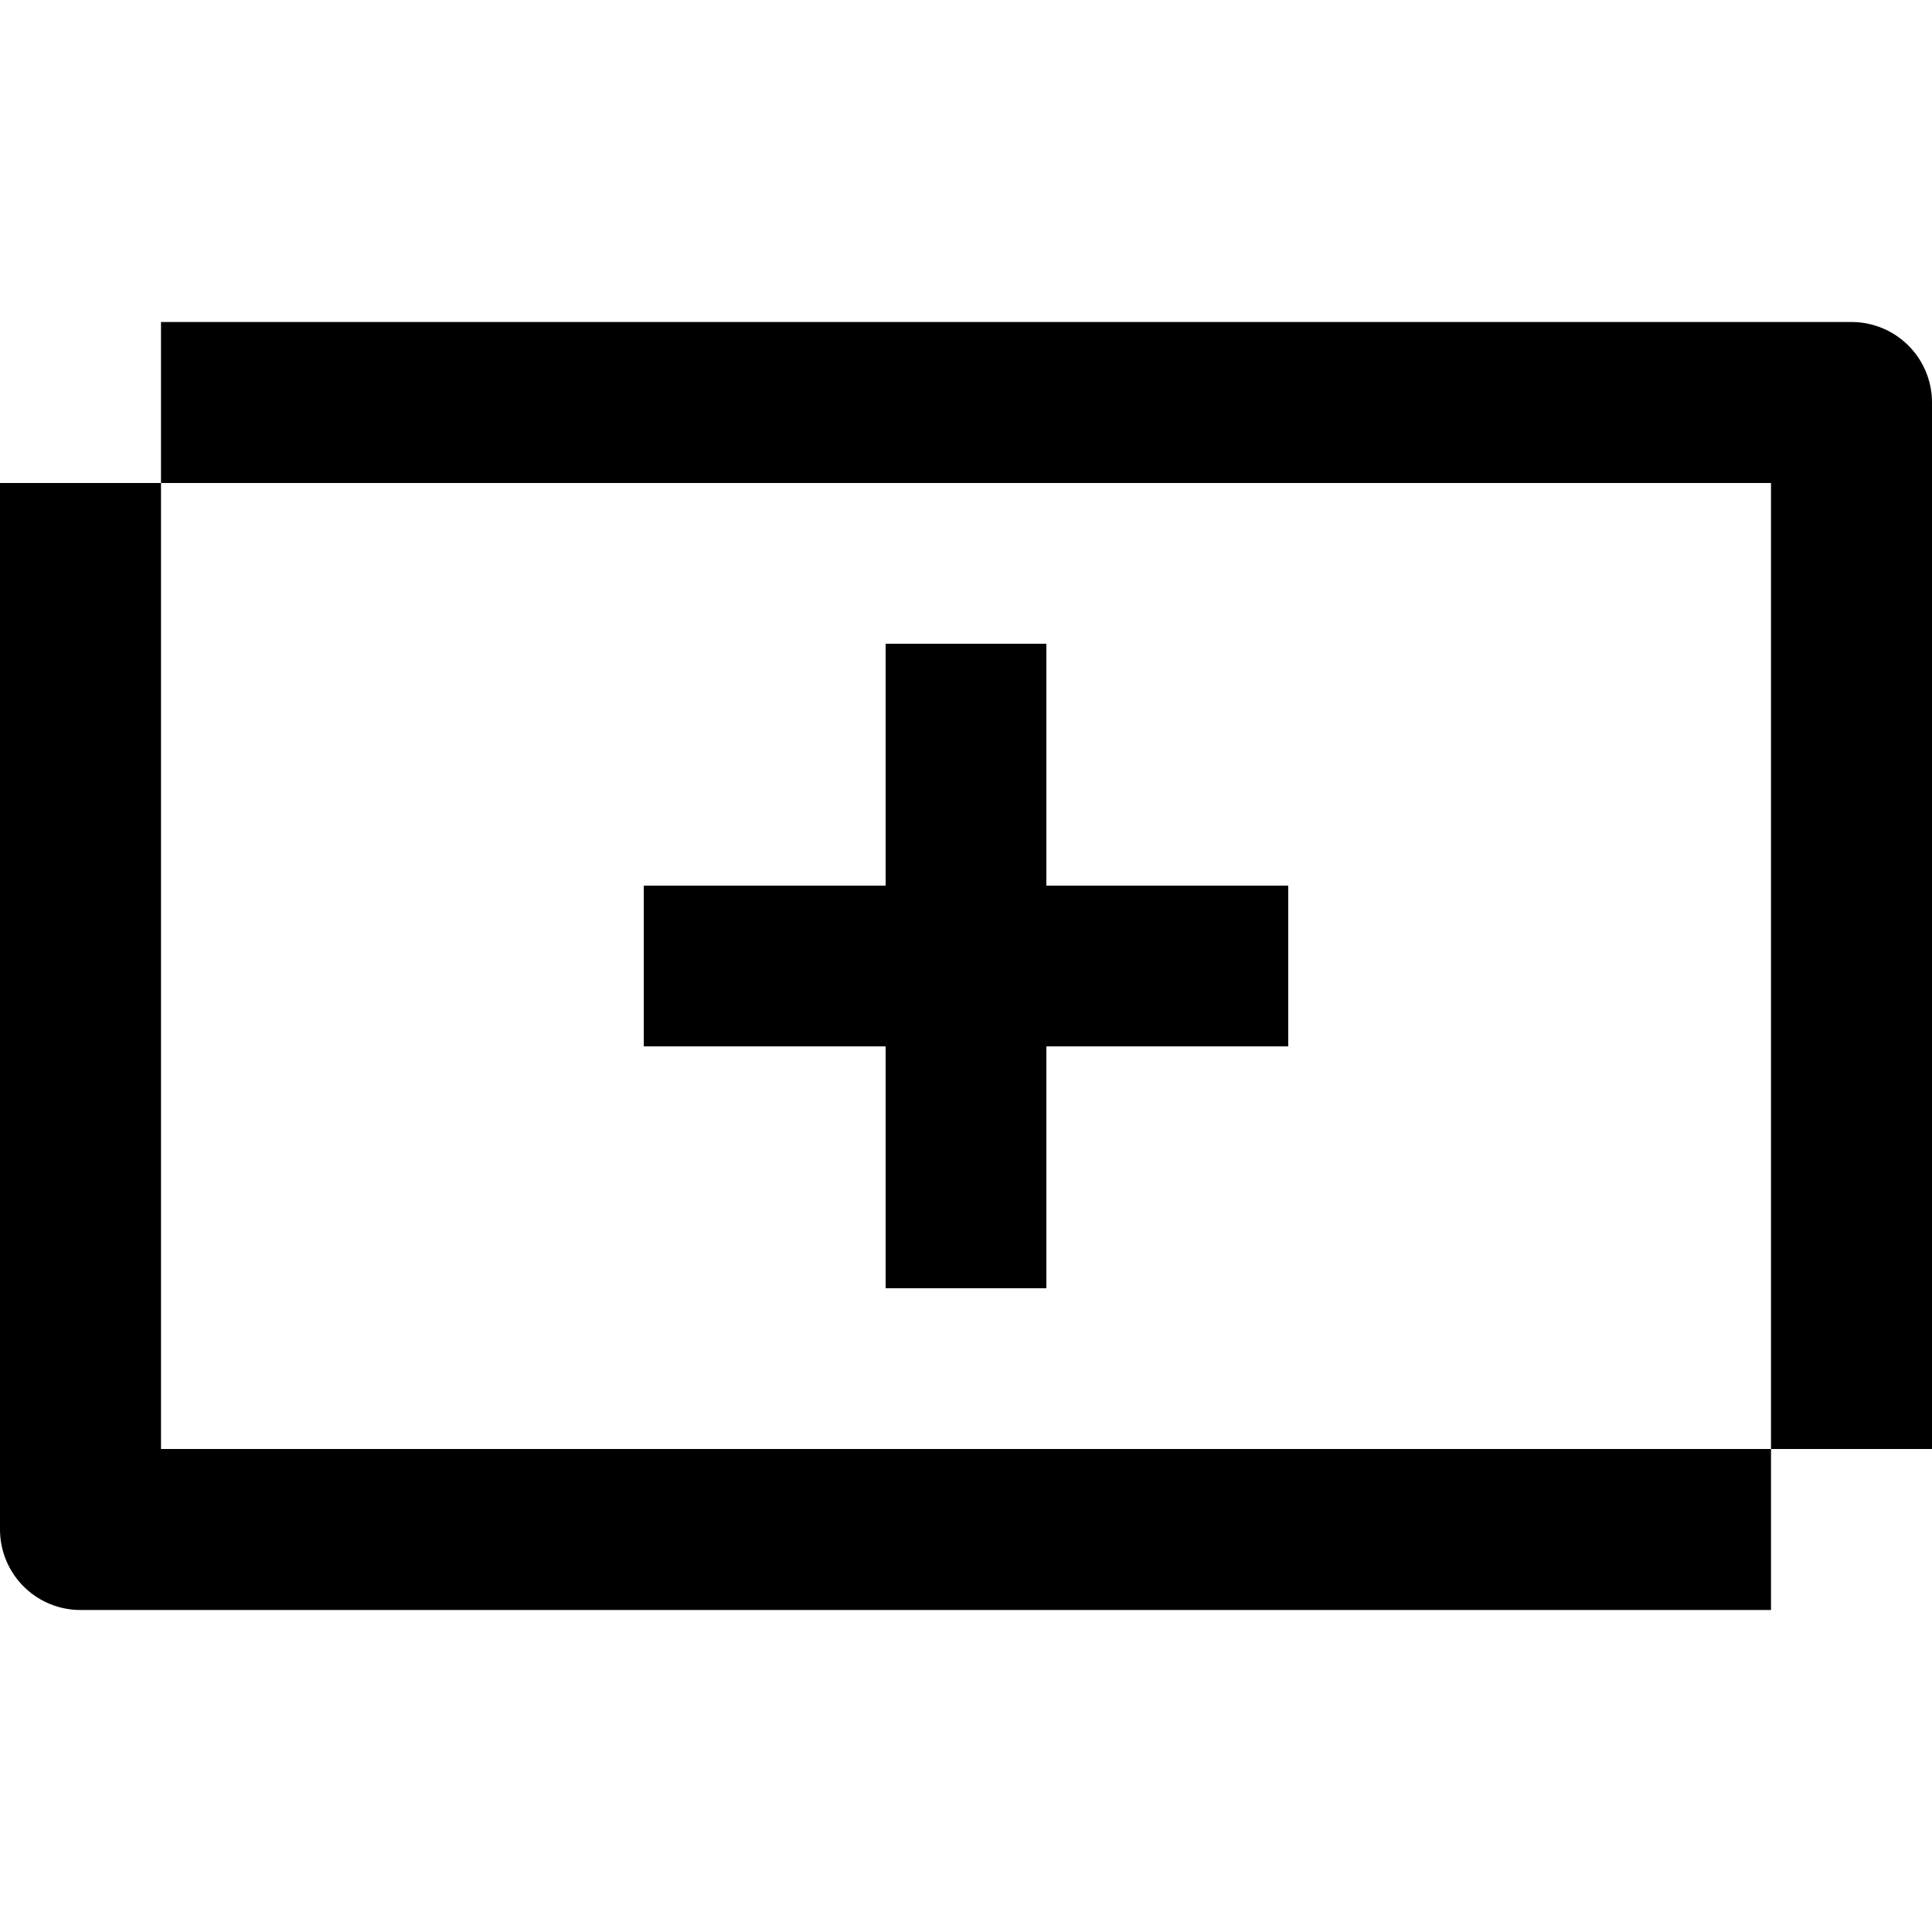
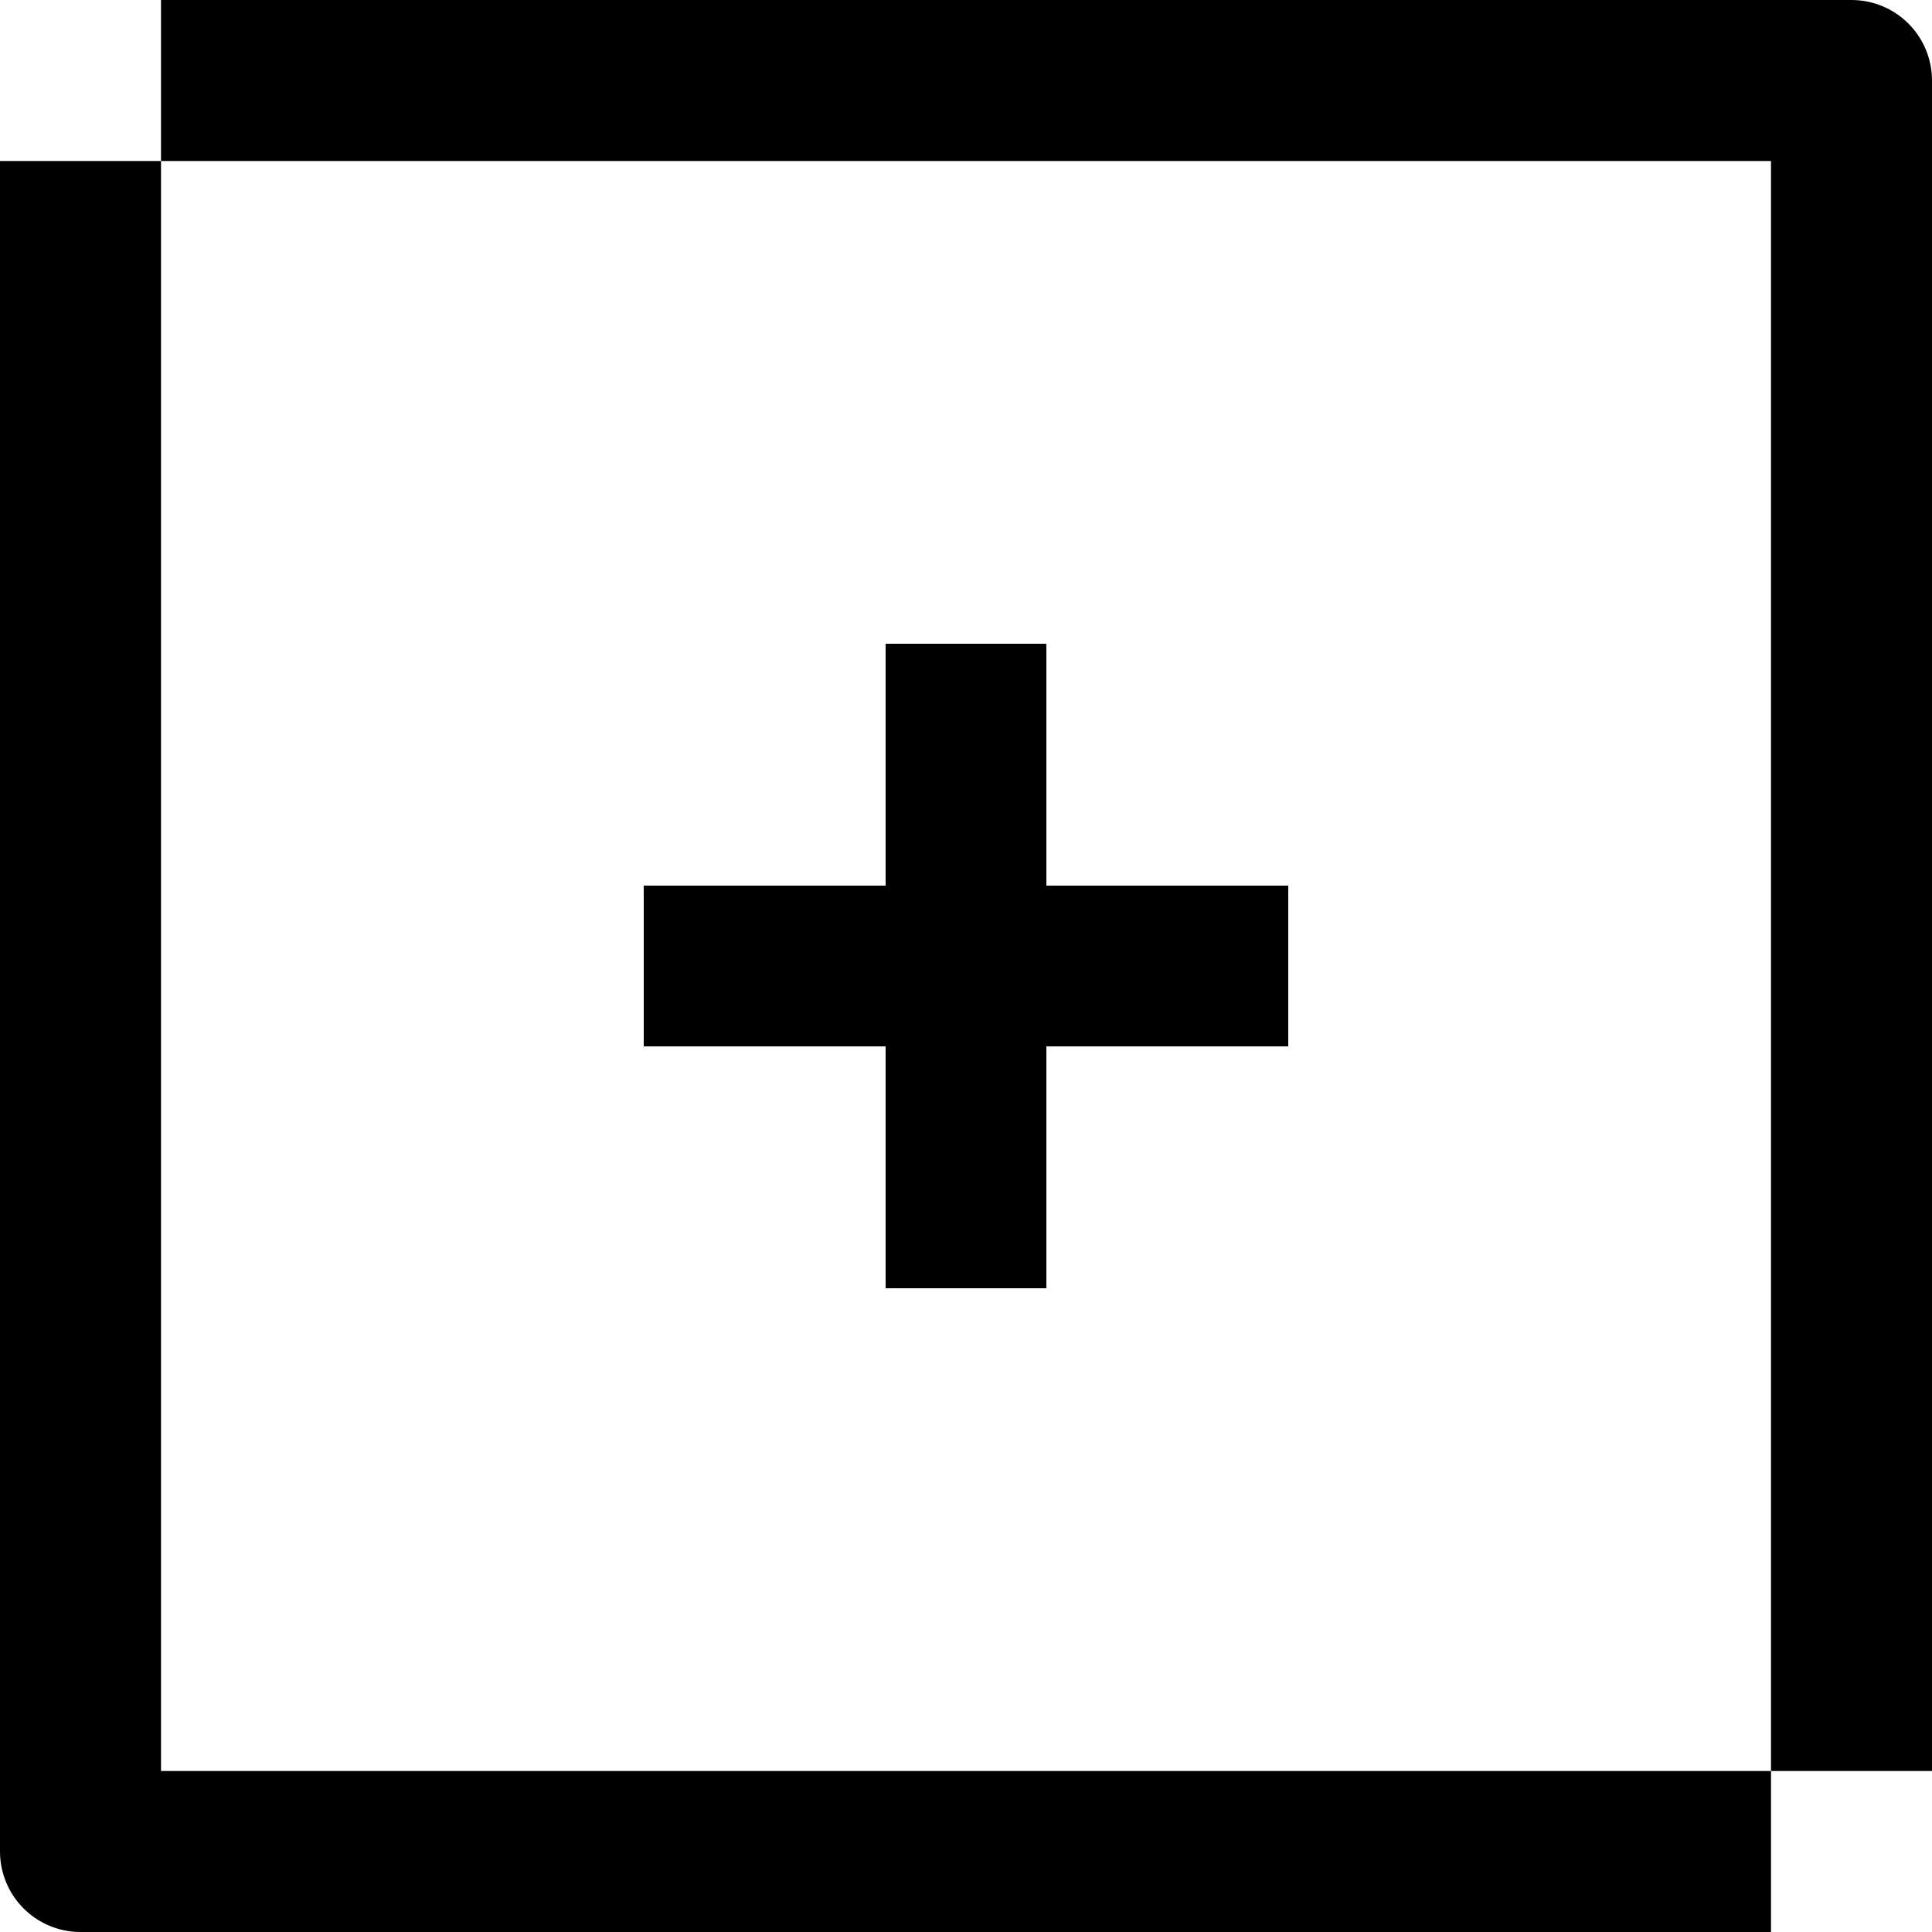
- <svg xmlns="http://www.w3.org/2000/svg" width="100%" height="100%" viewBox="0 -3 18 18" fill="none" stroke="currentColor" stroke-width="1.5">
-   <path d="M 1.5,0.75 L 17.25,0.75 L 17.25,10.5" stroke-linejoin="round" />
-   <path d="M 16.5,11.25 L 0.75,11.25 L 0.75,1.5" stroke-linejoin="round" />
-   <line x1="9" y1="3.75" x2="9" y2="8.25" stroke-linecap="square" shape-rendering="crispEdges" />
-   <line x1="6.75" y1="6" x2="11.25" y2="6" stroke-linecap="square" shape-rendering="crispEdges" />
+ <svg xmlns="http://www.w3.org/2000/svg" width="100%" height="100%" viewBox="0 0 18 18" fill="none" stroke="currentColor" stroke-width="1.5">
+   <path d="M 1.5,0.75 L 17.25,0.75 L 17.25,16.5" stroke-linejoin="round" />
+   <path d="M 16.5,17.25 L 0.75,17.25 L 0.75,1.5" stroke-linejoin="round" />
+   <line x1="9" y1="6.75" x2="9" y2="11.25" stroke-linecap="square" shape-rendering="crispEdges" />
+   <line x1="6.75" y1="9" x2="11.25" y2="9" stroke-linecap="square" shape-rendering="crispEdges" />
</svg>
